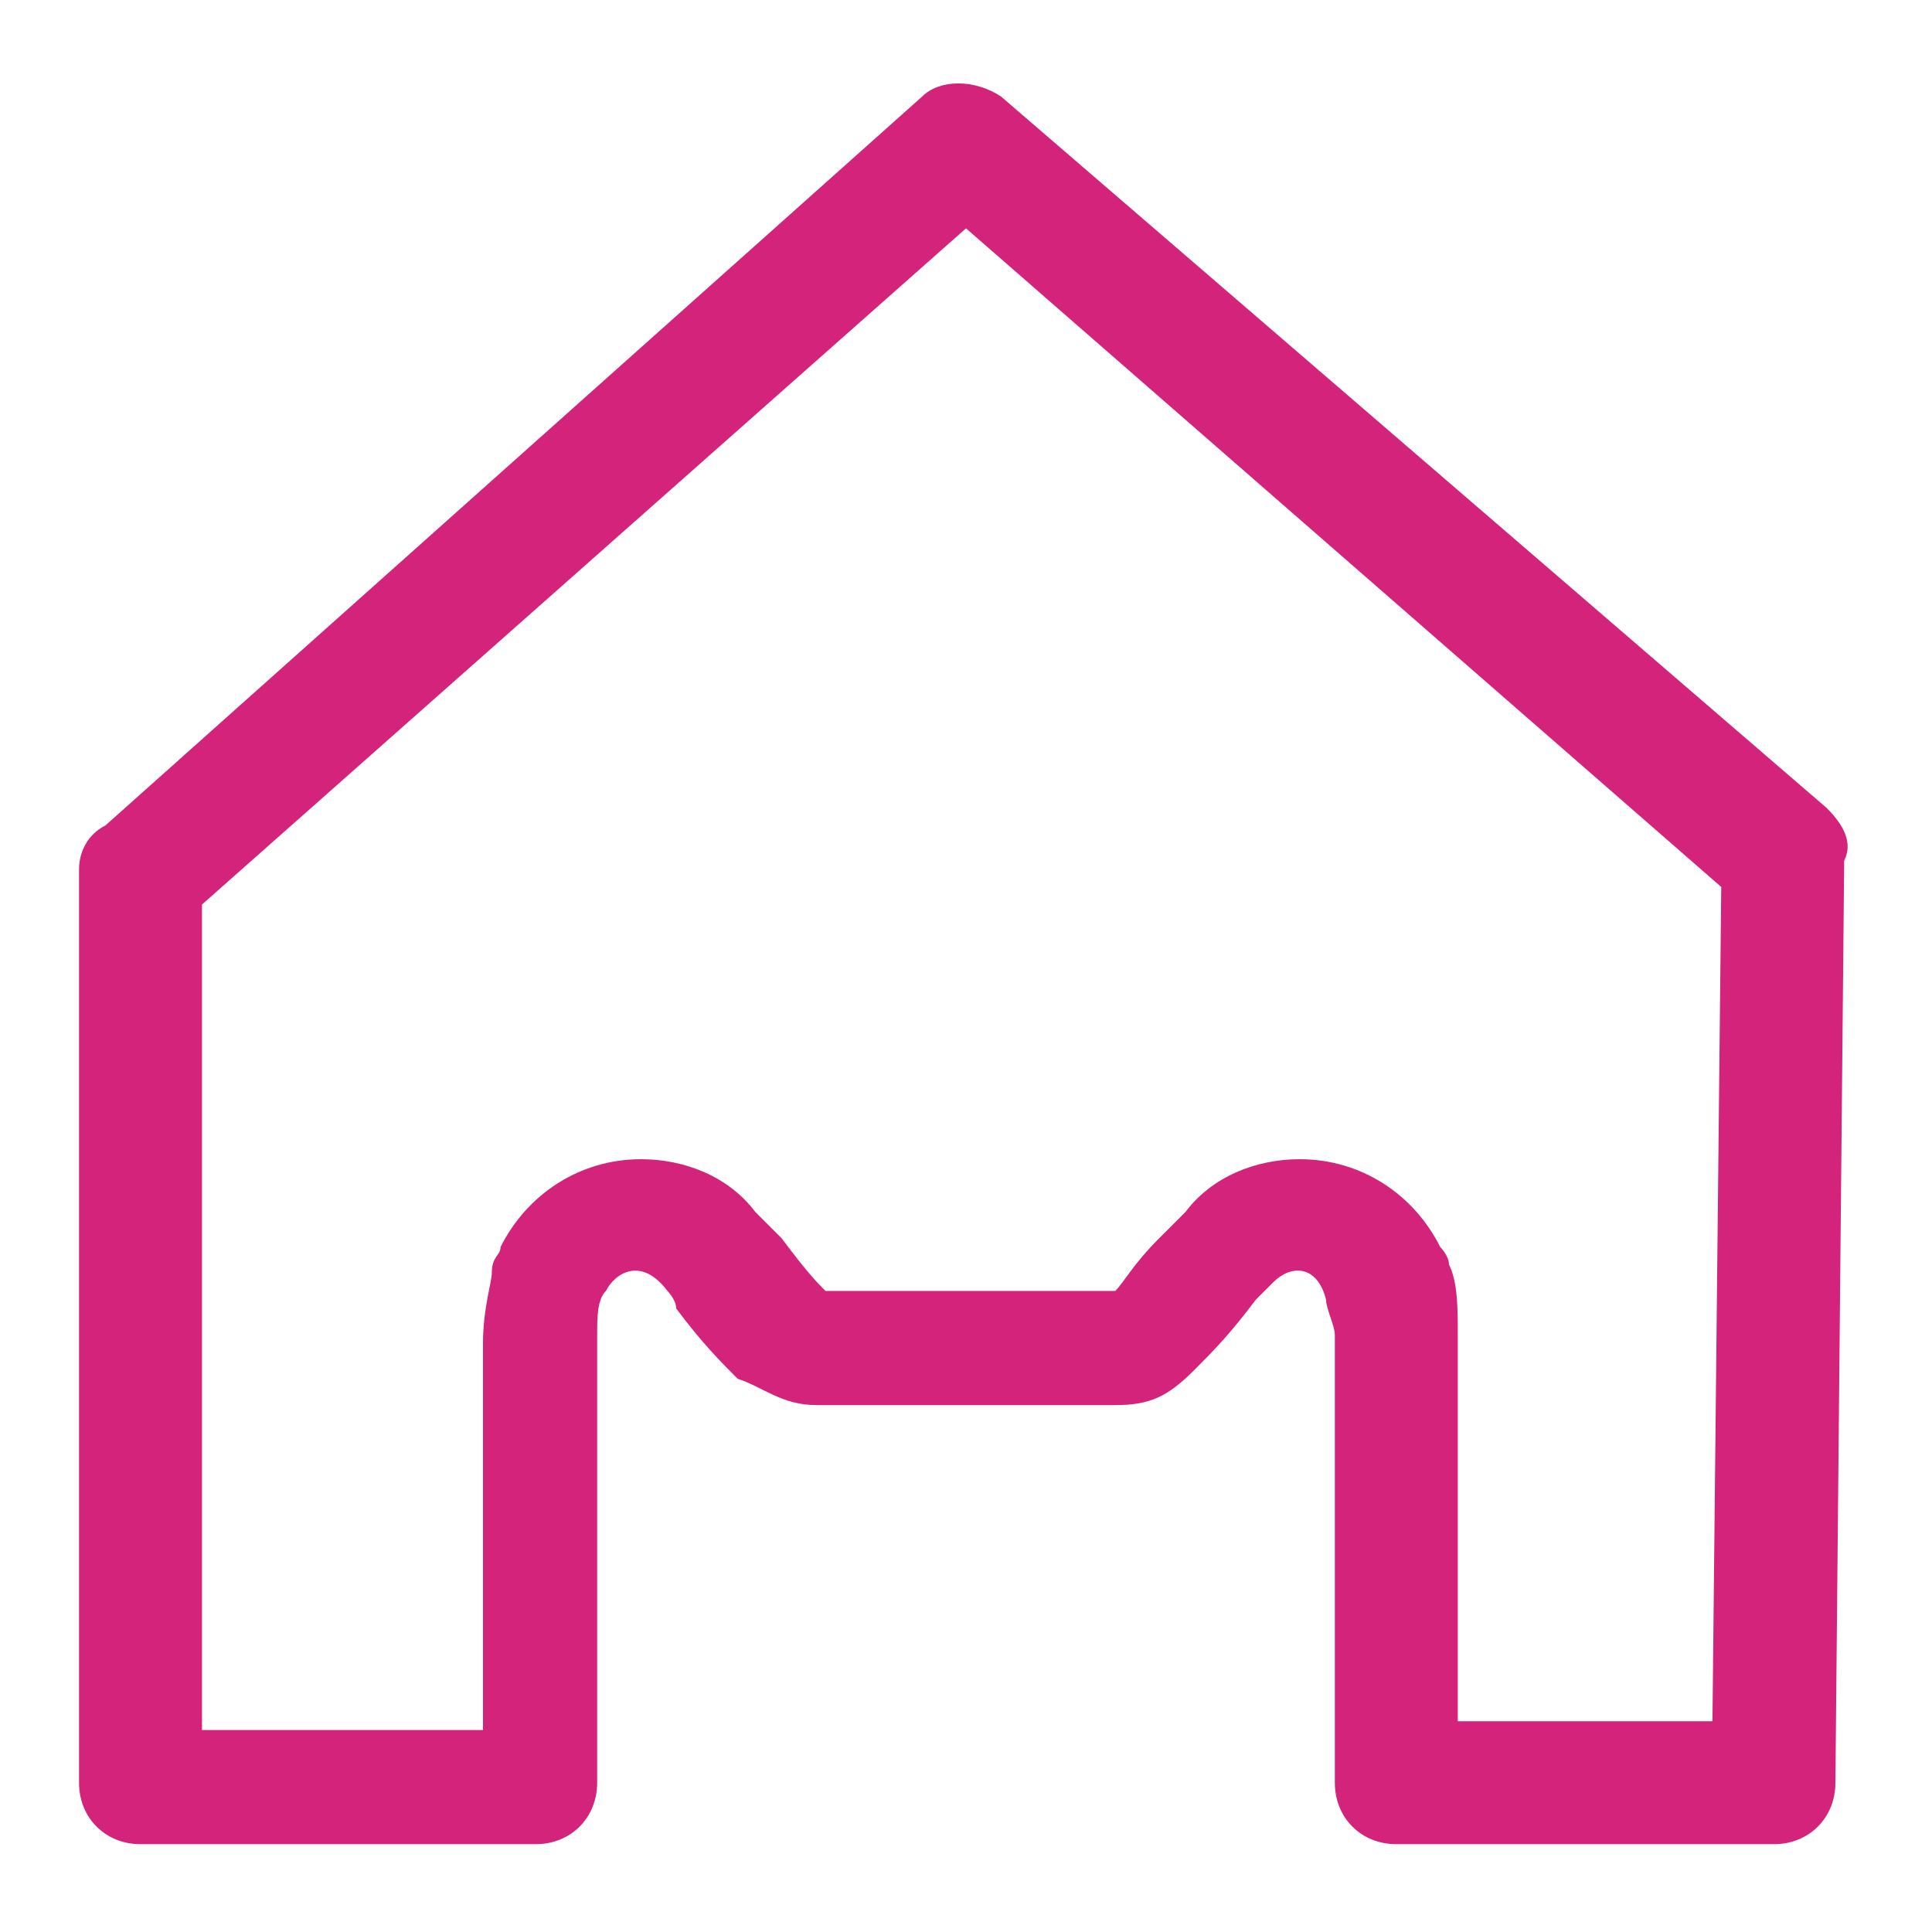
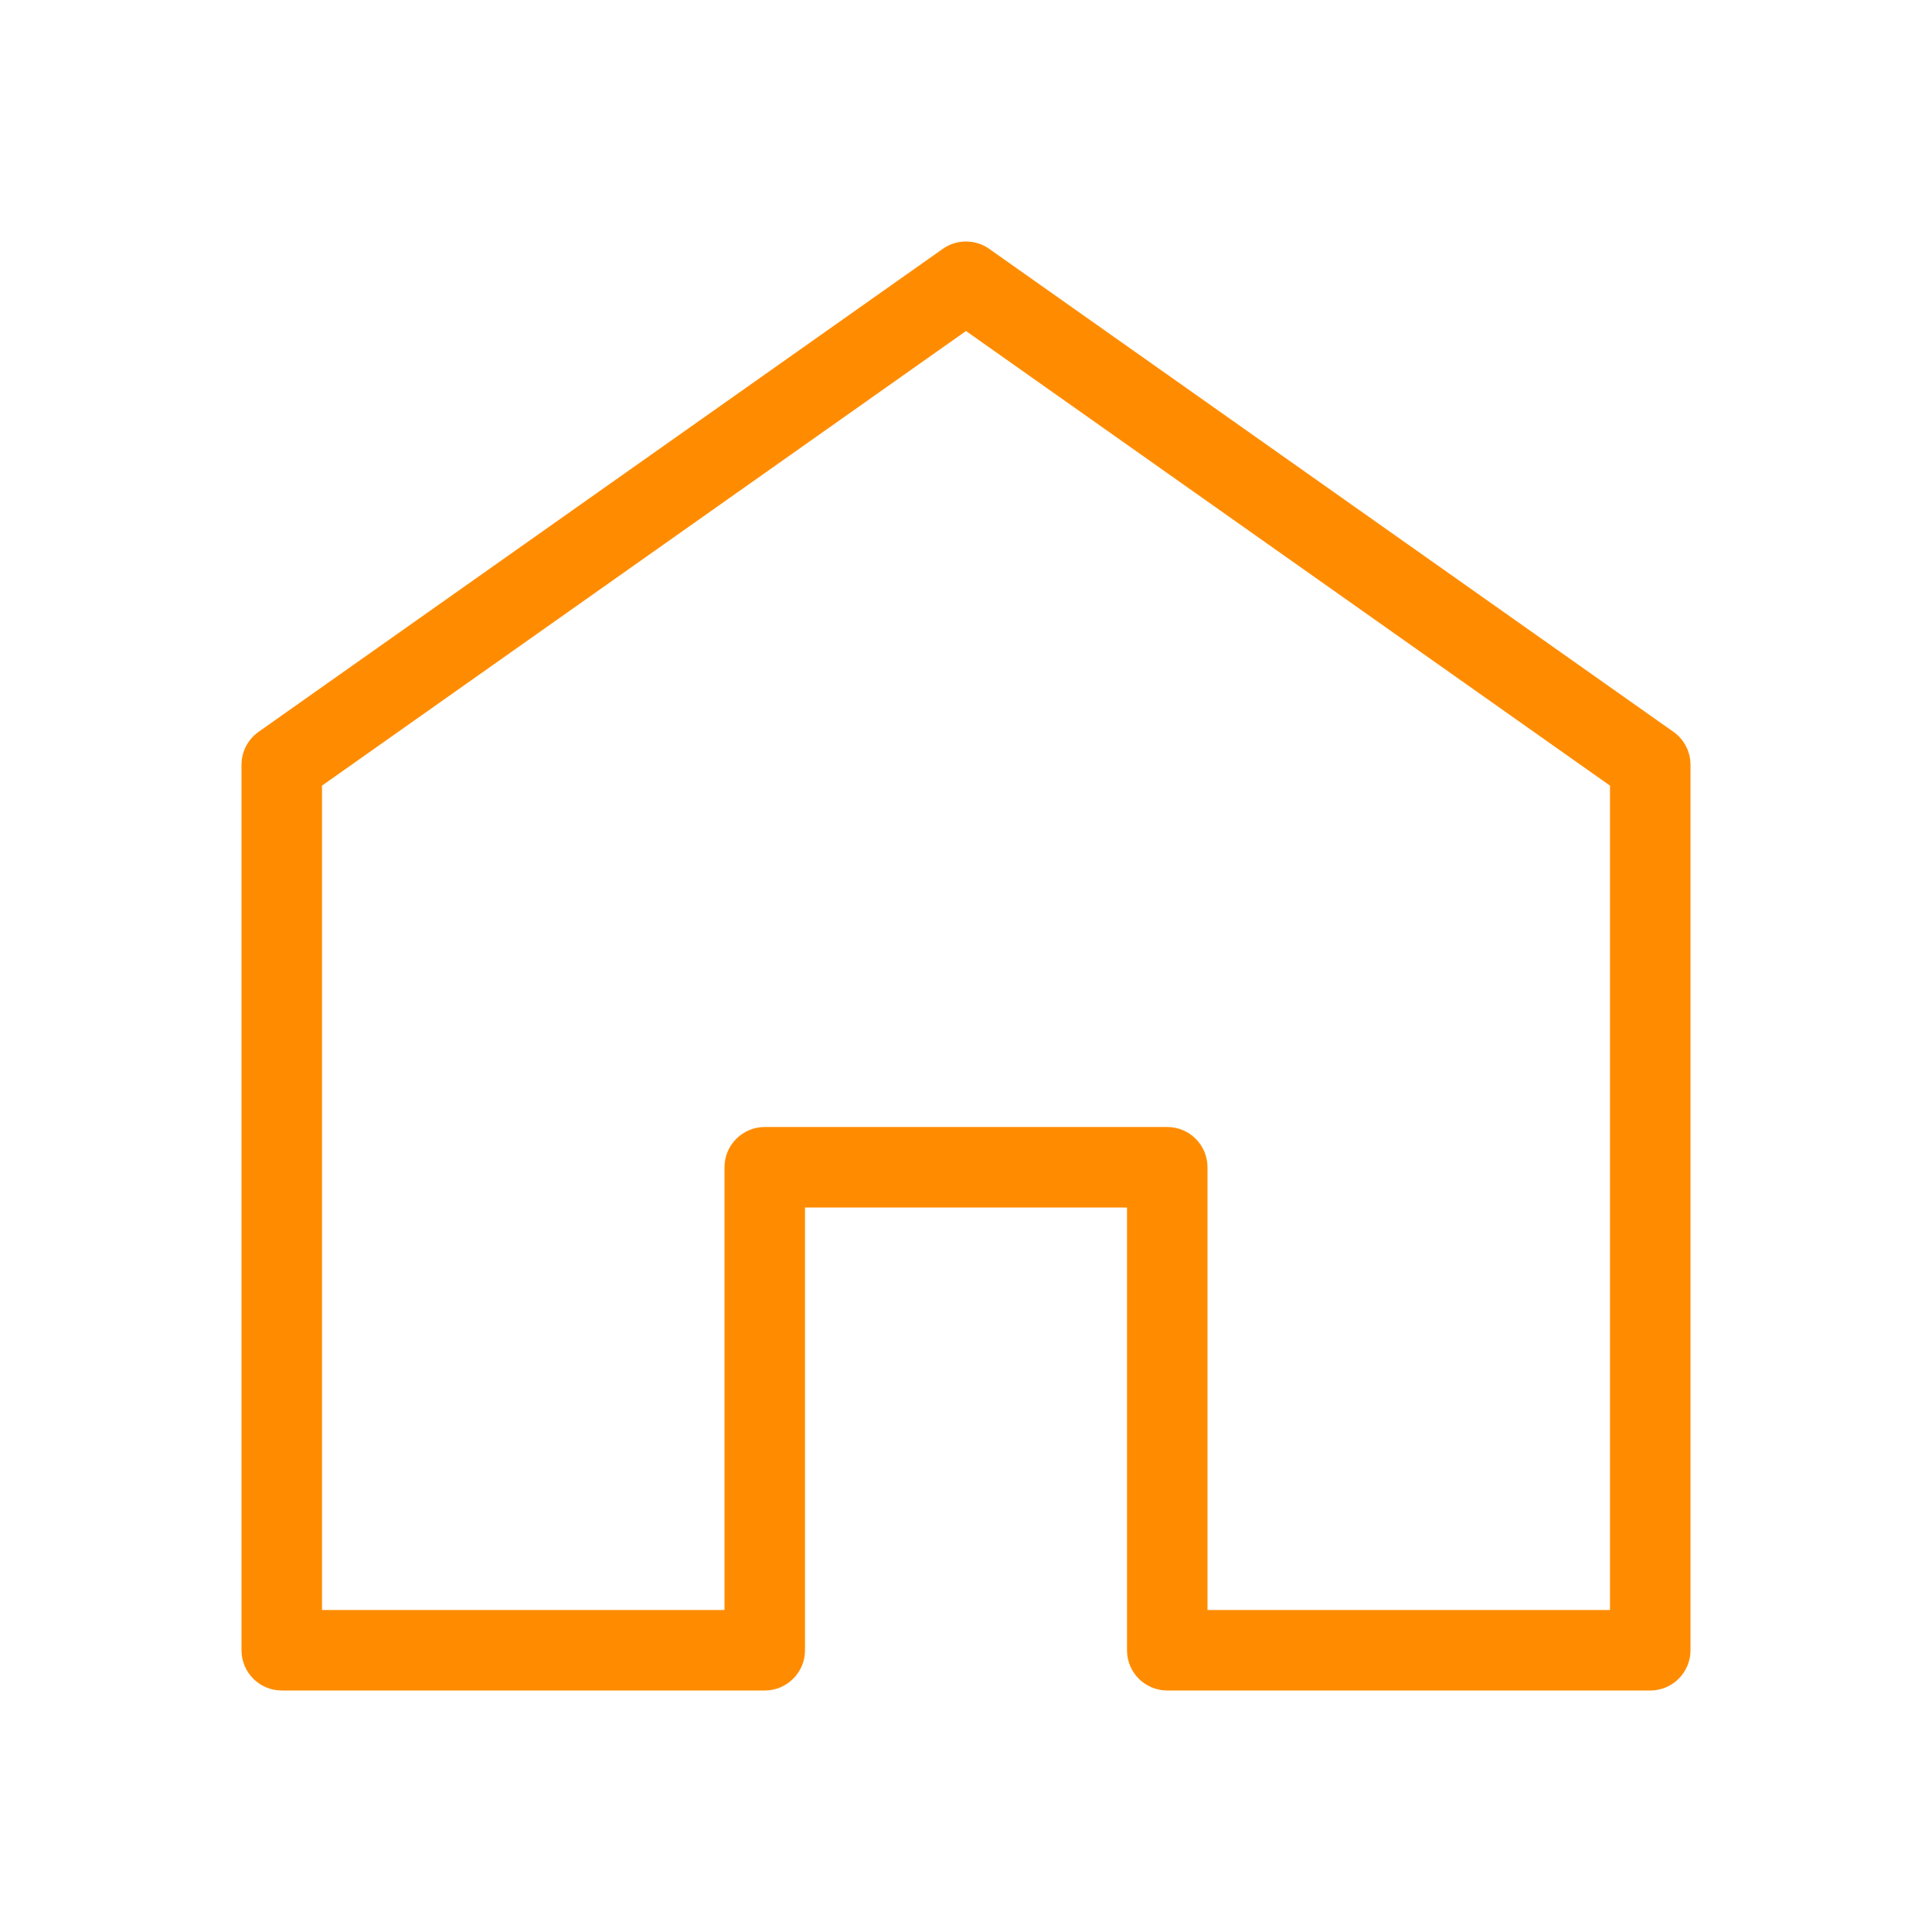
- <svg xmlns="http://www.w3.org/2000/svg" t="1628171627788" class="icon" viewBox="0 0 1024 1024" version="1.1" p-id="1755" width="48" height="48">
+ <svg xmlns="http://www.w3.org/2000/svg" t="1631178384919" class="icon" viewBox="0 0 1024 1024" version="1.1" p-id="7464" width="64" height="64">
  <defs>
    <style type="text/css" />
  </defs>
-   <path d="M968.145 428.218l-437.527-377.018c-13.964-9.309-32.582-9.309-41.891 0L55.855 437.527c-9.309 4.655-13.964 13.964-13.964 23.273v484.073c0 18.618 13.964 32.582 32.582 32.582h209.455c18.618 0 32.582-13.964 32.582-32.582v-237.382c0-9.309 0-18.618 4.655-23.273 4.655-9.309 18.618-18.618 32.582 0 0 0 4.655 4.655 4.655 9.309 13.964 18.618 23.273 27.927 32.582 37.236 13.964 4.655 23.273 13.964 41.891 13.964h158.255c18.618 0 27.927-4.655 41.891-18.618 9.309-9.309 18.618-18.618 32.582-37.236l9.309-9.309c9.309-9.309 23.273-9.309 27.927 9.309 0 4.655 4.655 13.964 4.655 18.618v237.382c0 18.618 13.964 32.582 32.582 32.582h200.145c18.618 0 32.582-13.964 32.582-32.582L977.455 456.145c4.655-9.309 0-18.618-9.309-27.927z m-60.509 484.073h-134.982v-204.8c0-13.964 0-27.927-4.655-37.236 0-4.655-4.655-9.309-4.655-9.309-13.964-27.927-41.891-46.545-74.473-46.545-23.273 0-46.545 9.309-60.509 27.927l-13.964 13.964c-13.964 13.964-18.618 23.273-23.273 27.927H437.527c-4.655-4.655-9.309-9.309-23.273-27.927l-13.964-13.964c-13.964-18.618-37.236-27.927-60.509-27.927-32.582 0-60.509 18.618-74.473 46.545 0 4.655-4.655 4.655-4.655 13.964 0 4.655-4.655 18.618-4.655 37.236v204.8H107.055v-437.527L512 121.018l400.291 349.091-4.655 442.182z" p-id="1756" fill="#d4237a" />
+   <path d="M874.667 896H618.667a21.333 21.333 0 0 1-21.333-21.333V640h-170.667v234.667a21.333 21.333 0 0 1-21.333 21.333H149.333a21.333 21.333 0 0 1-21.333-21.333V405.333a21.376 21.376 0 0 1 9.024-17.429l362.667-256a21.355 21.355 0 0 1 24.619 0l362.667 256A21.376 21.376 0 0 1 896 405.333v469.333a21.333 21.333 0 0 1-21.333 21.333z m-234.667-42.667h213.333V416.405L512 175.445 170.667 416.405V853.333h213.333V618.667a21.333 21.333 0 0 1 21.333-21.333h213.333a21.333 21.333 0 0 1 21.333 21.333z" fill="#FF8C00" p-id="7465" />
</svg>
